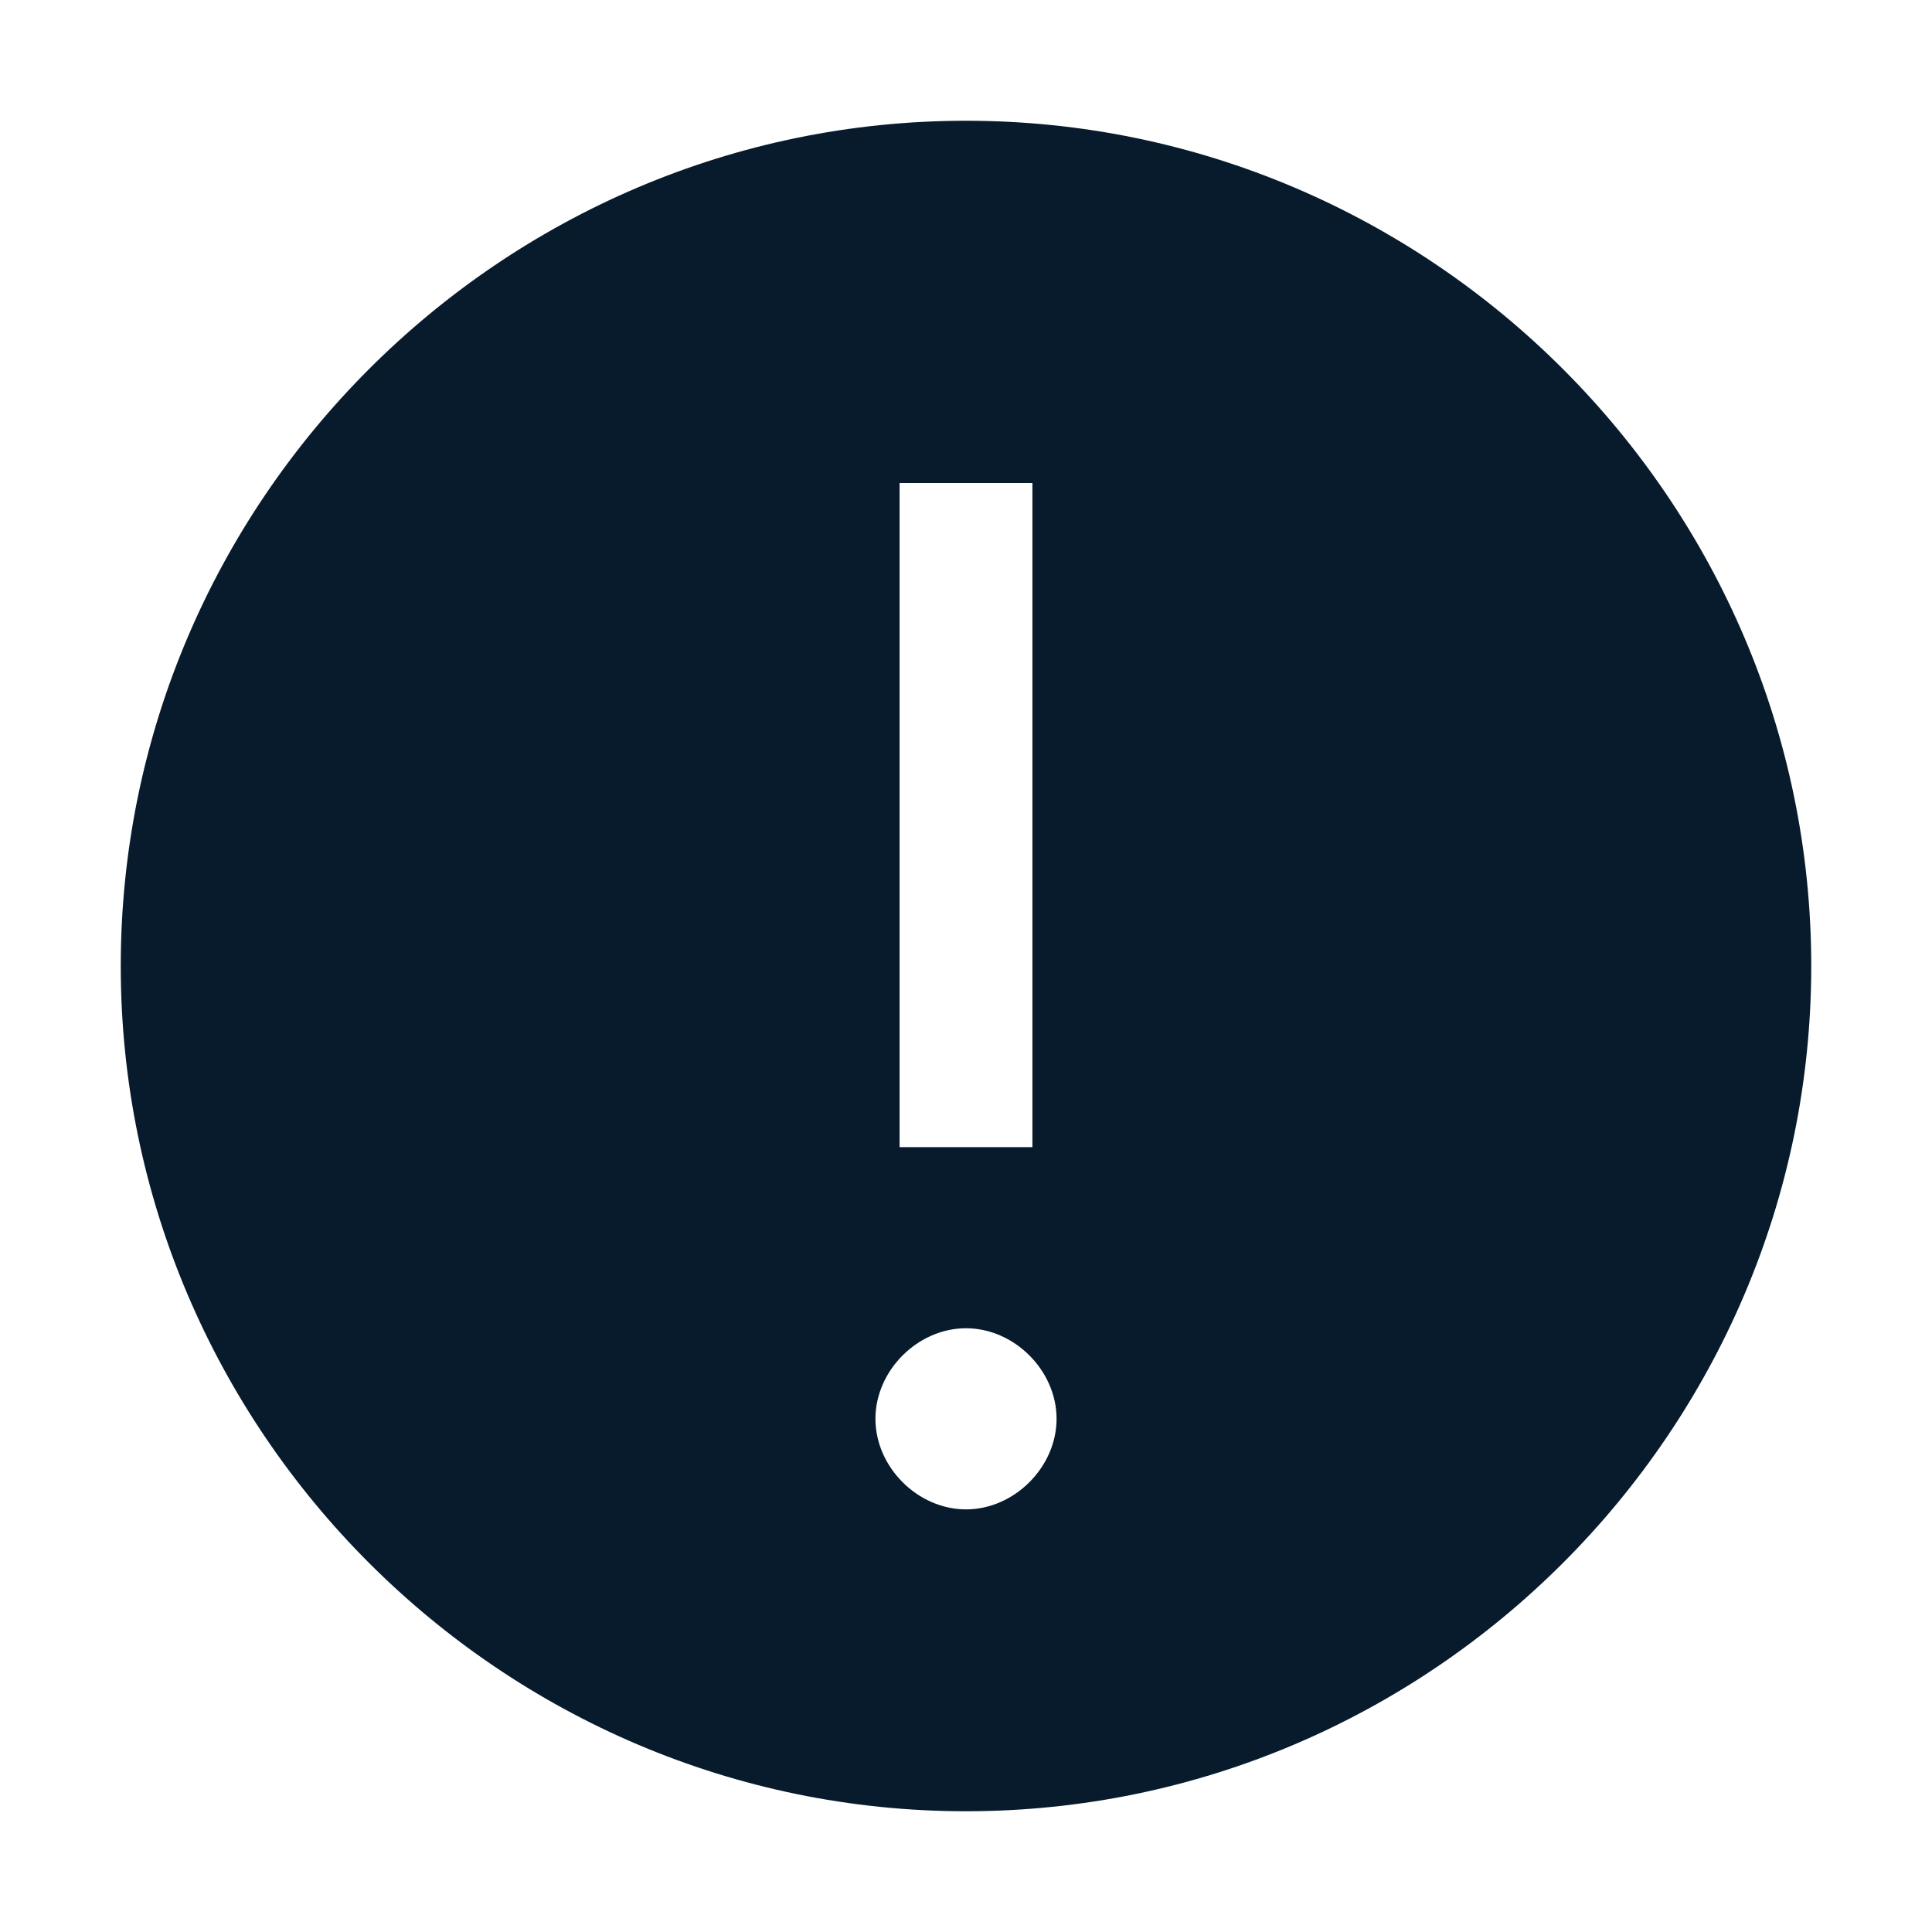
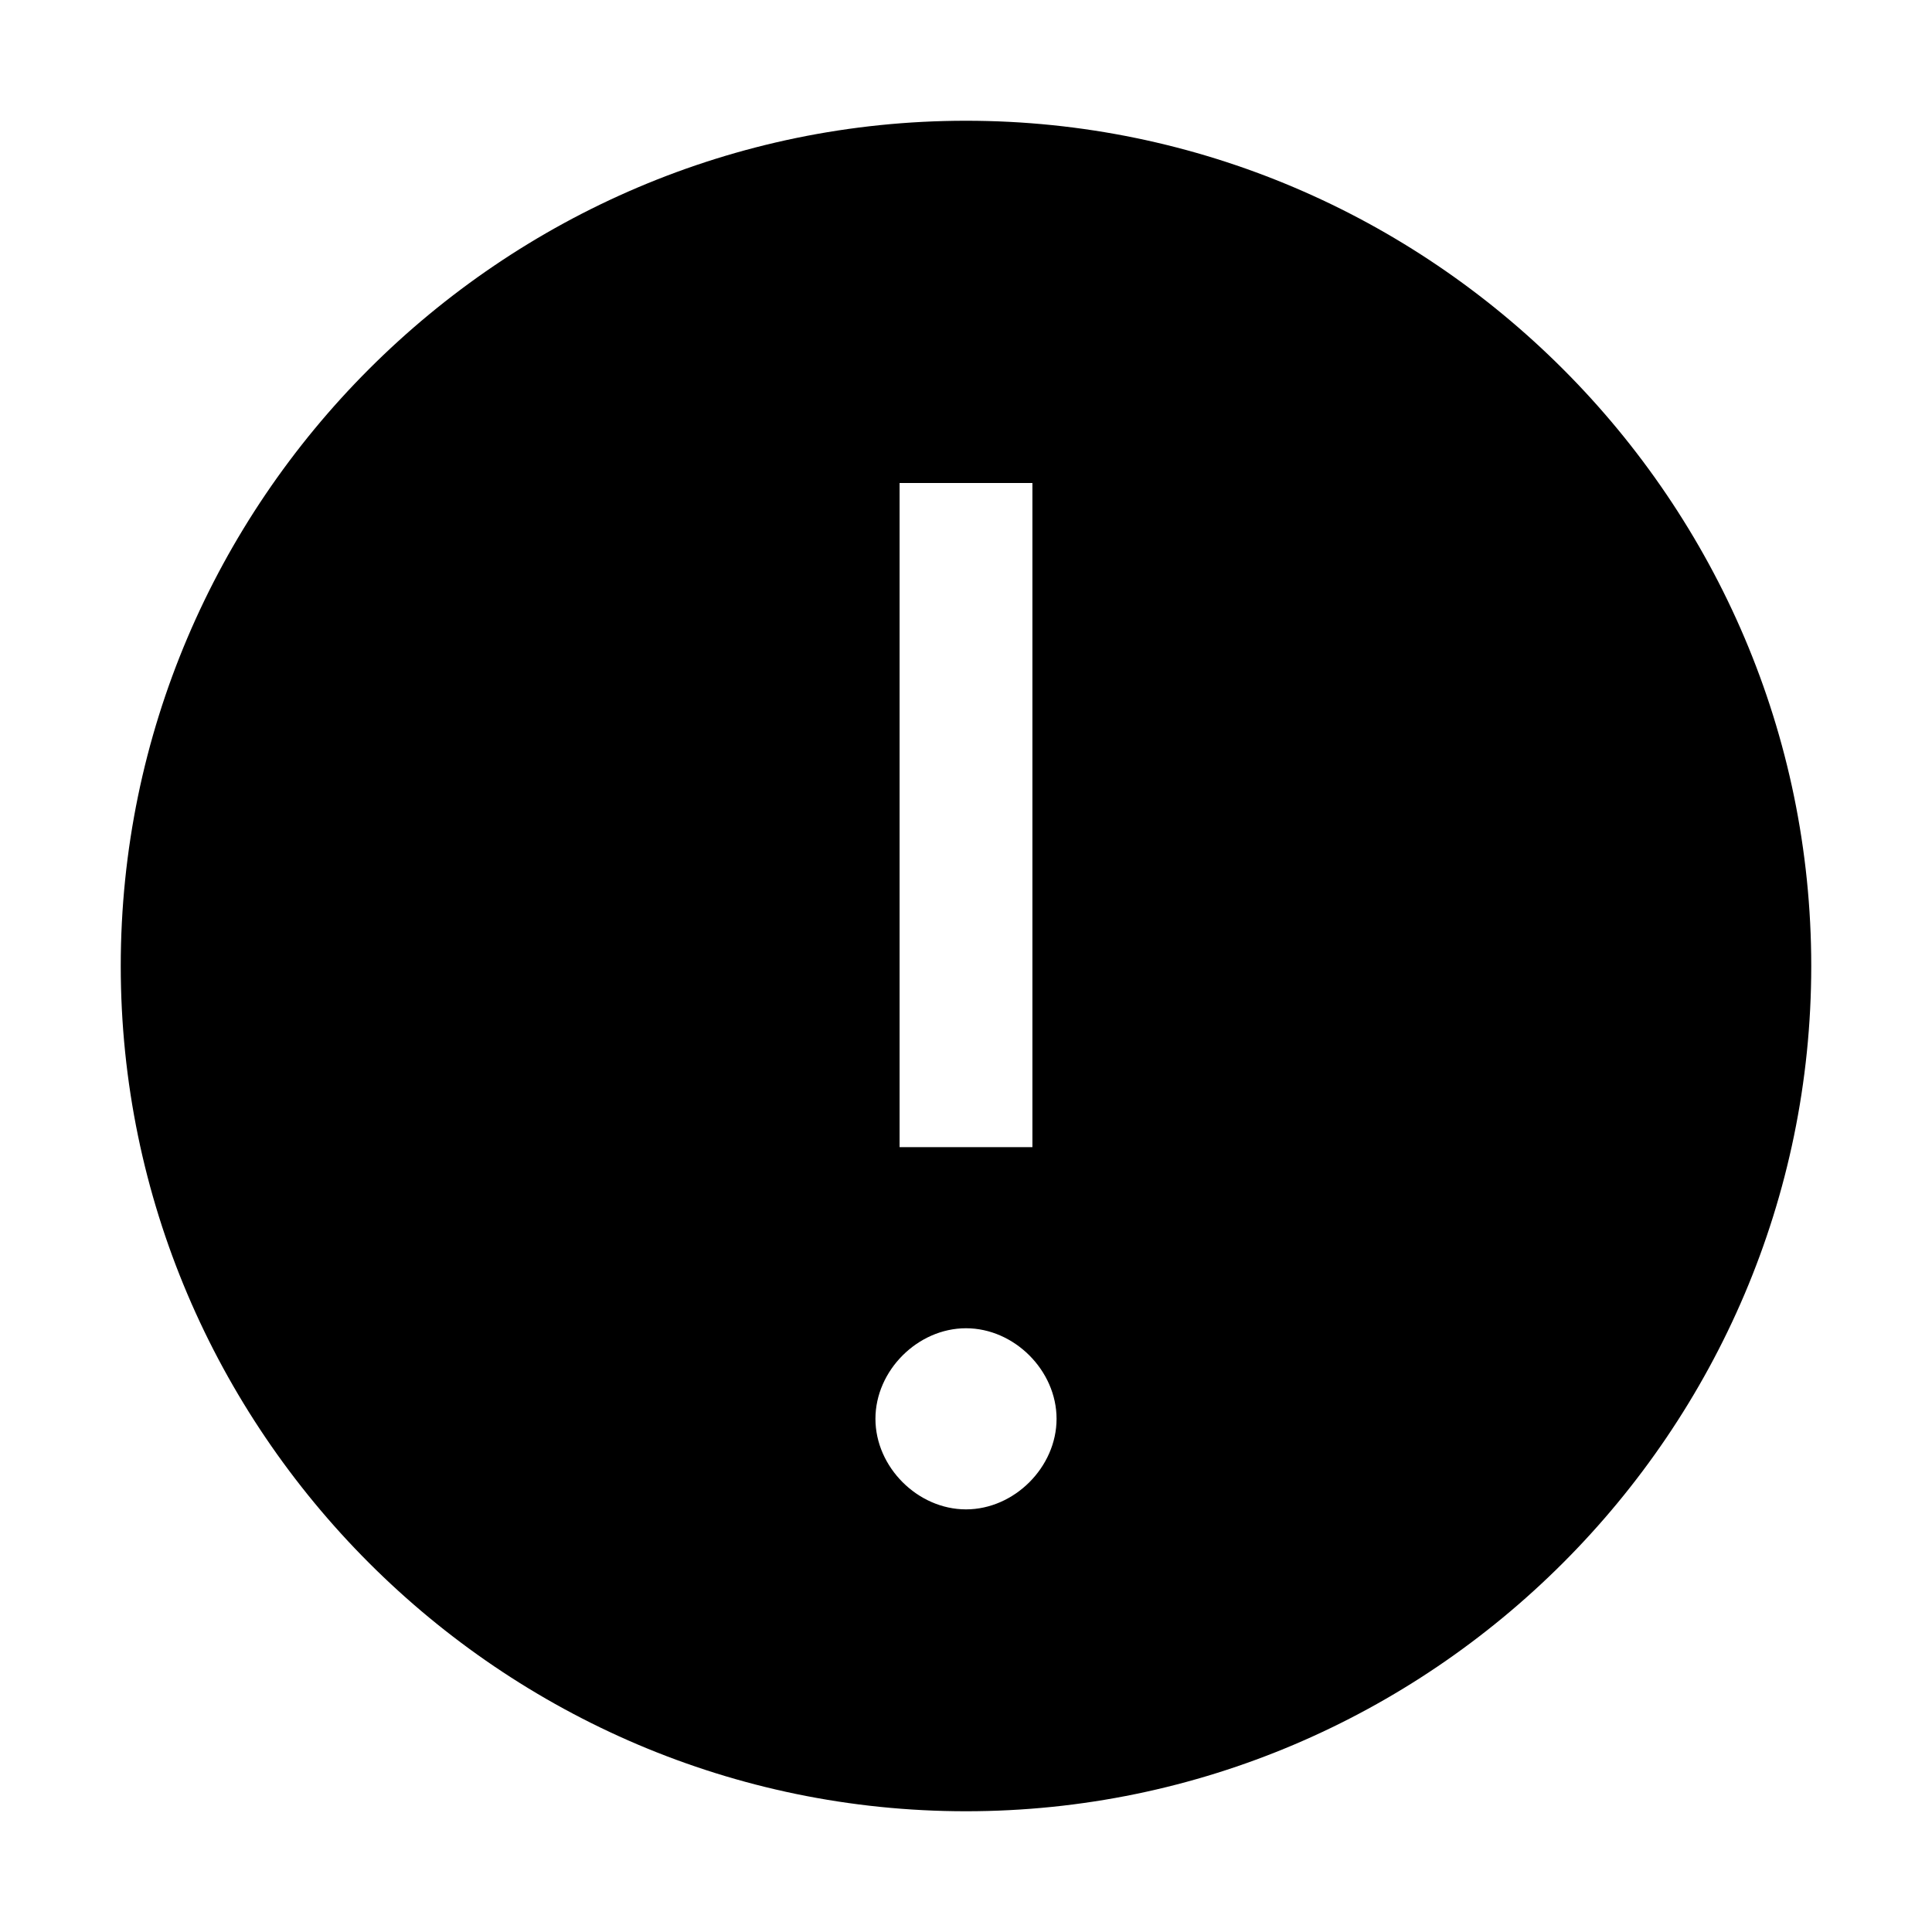
<svg xmlns="http://www.w3.org/2000/svg" width="24" height="24" viewBox="0 0 24 24" fill="none">
-   <path d="M12 1.5C6.225 1.5 1.5 6.225 1.5 12C1.5 17.775 6.225 22.5 12 22.5C17.775 22.5 22.5 17.775 22.5 12C22.5 6.225 17.775 1.5 12 1.5ZM11.175 6H12.825V14.25H11.175V6ZM12 18.75C11.4 18.75 10.875 18.225 10.875 17.625C10.875 17.025 11.4 16.5 12 16.5C12.6 16.5 13.125 17.025 13.125 17.625C13.125 18.225 12.6 18.75 12 18.75Z" fill="#081B2C" />
+   <path d="M12 1.5C6.225 1.5 1.5 6.225 1.5 12C1.5 17.775 6.225 22.5 12 22.5C17.775 22.5 22.5 17.775 22.5 12C22.5 6.225 17.775 1.5 12 1.5ZM11.175 6H12.825V14.25H11.175V6ZM12 18.75C11.4 18.75 10.875 18.225 10.875 17.625C10.875 17.025 11.4 16.5 12 16.5C12.6 16.5 13.125 17.025 13.125 17.625C13.125 18.225 12.6 18.75 12 18.75Z" fill="currentColor" />
</svg>
